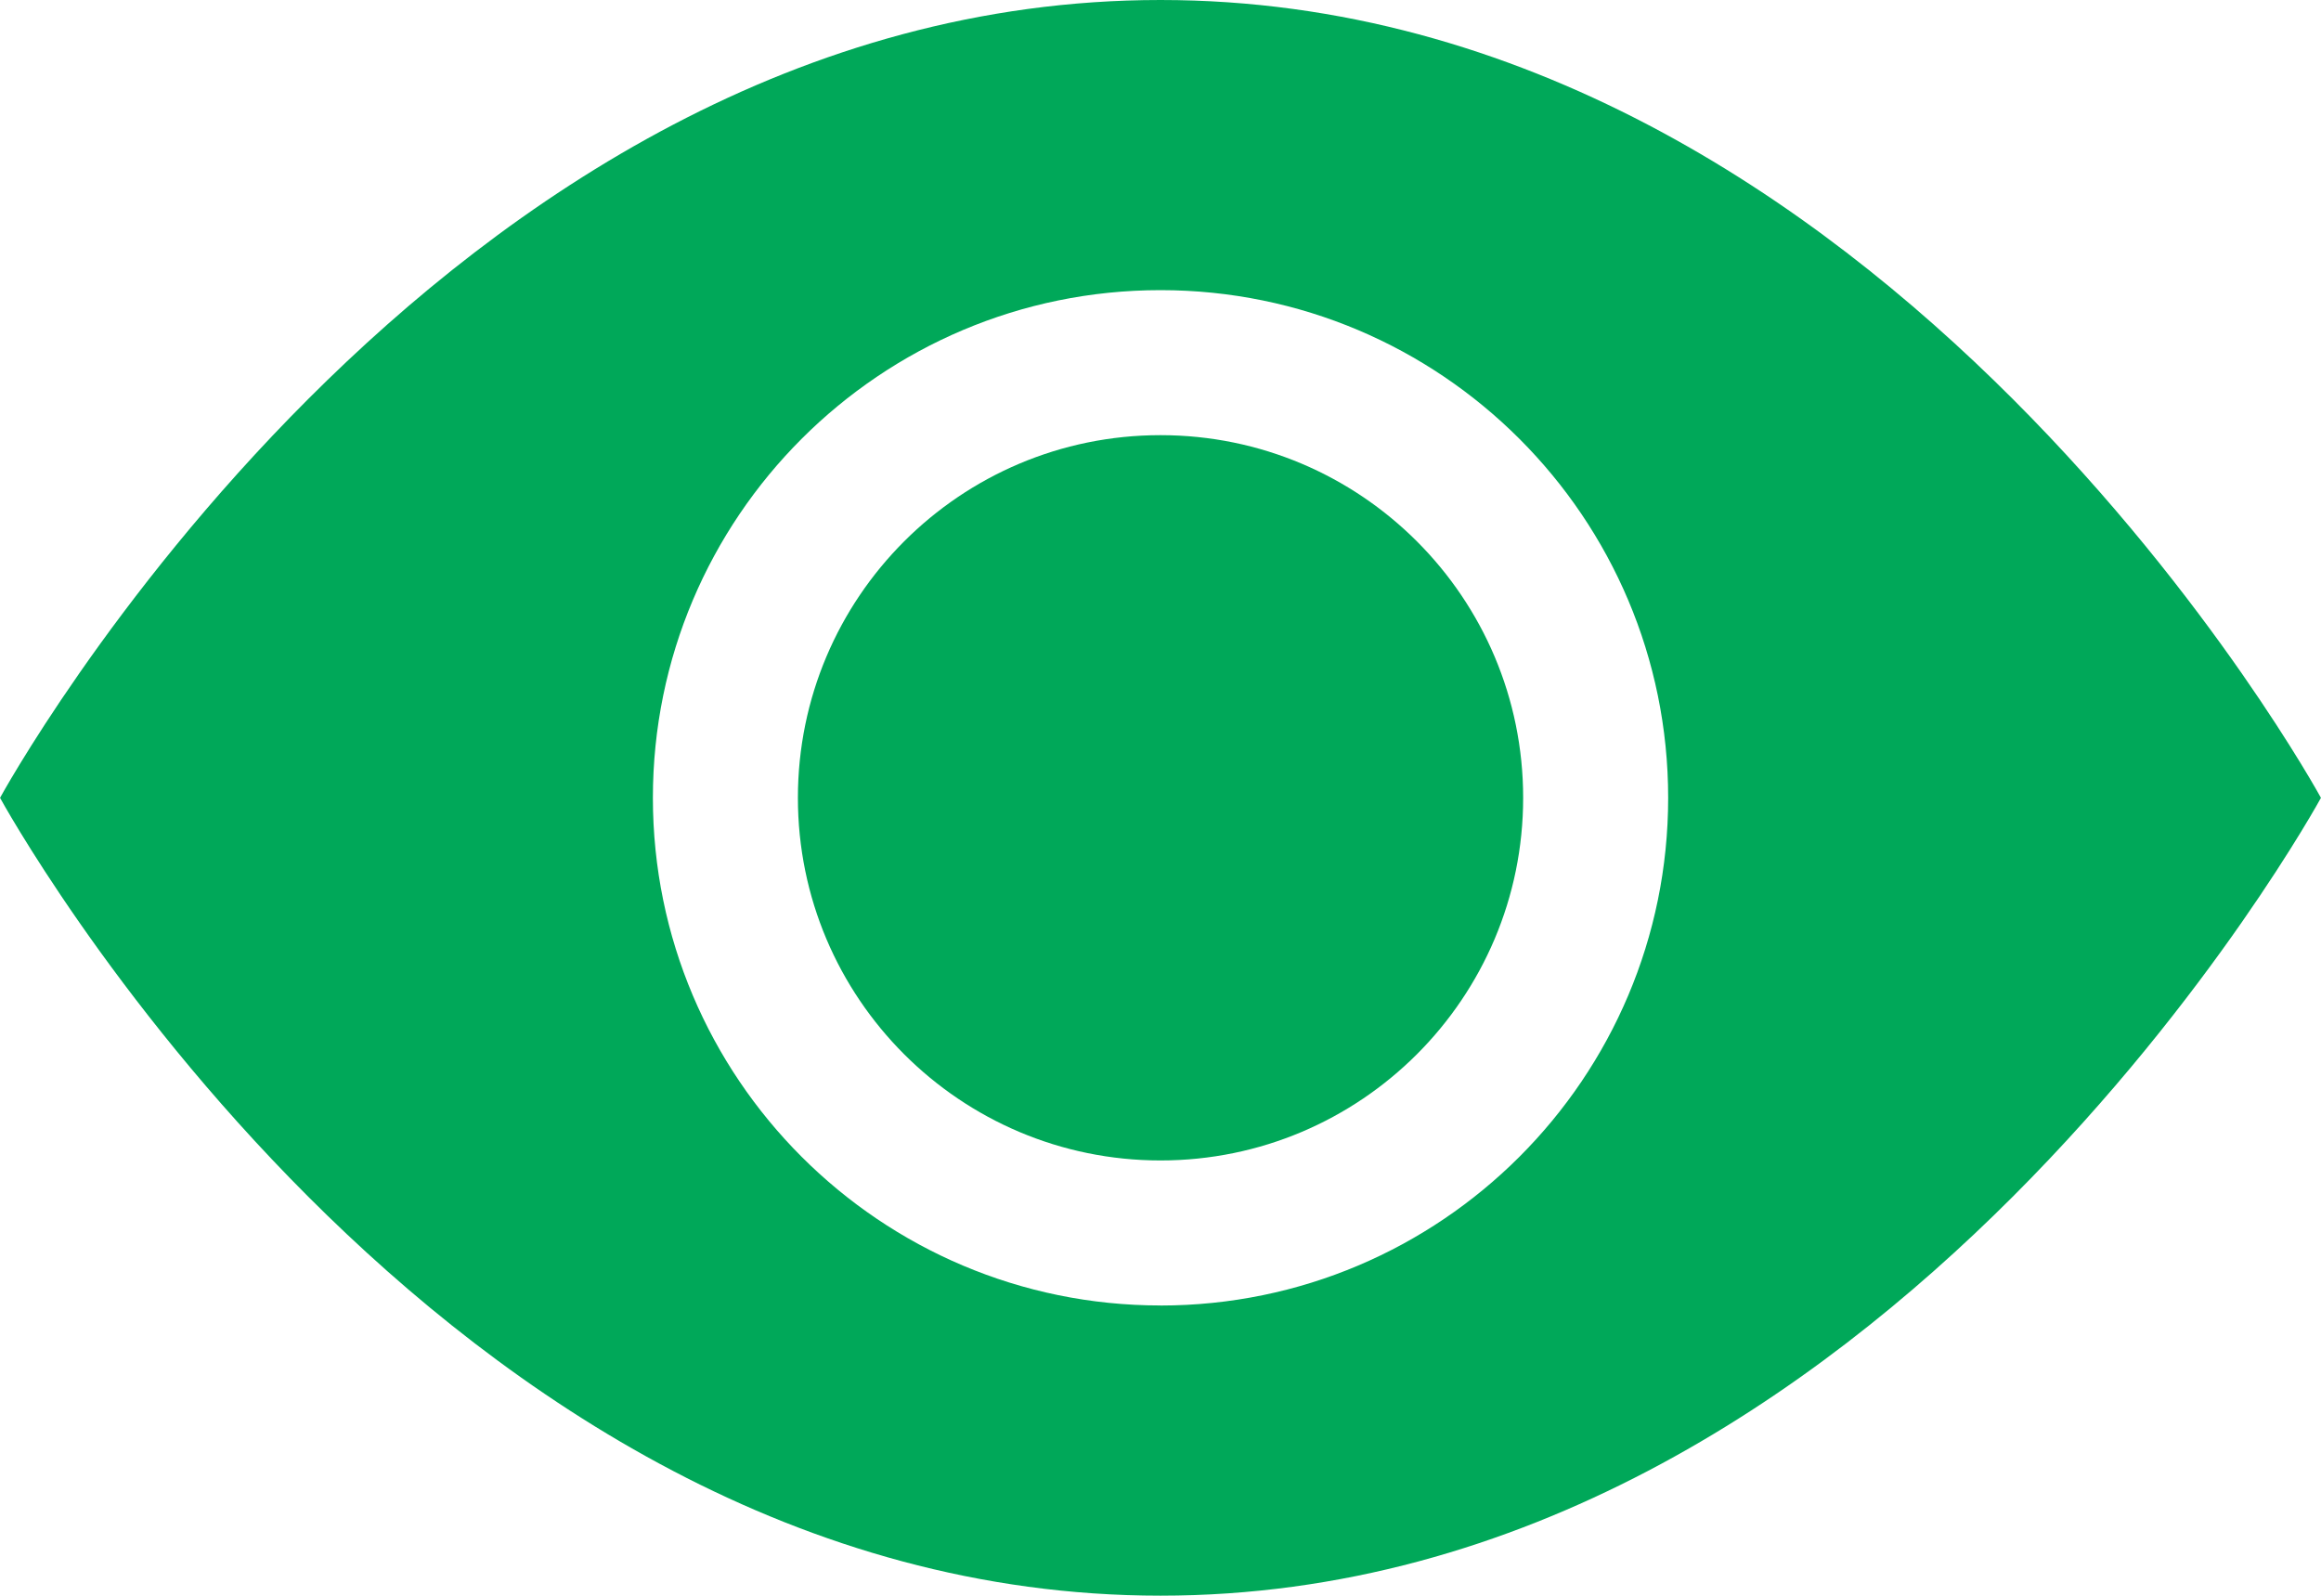
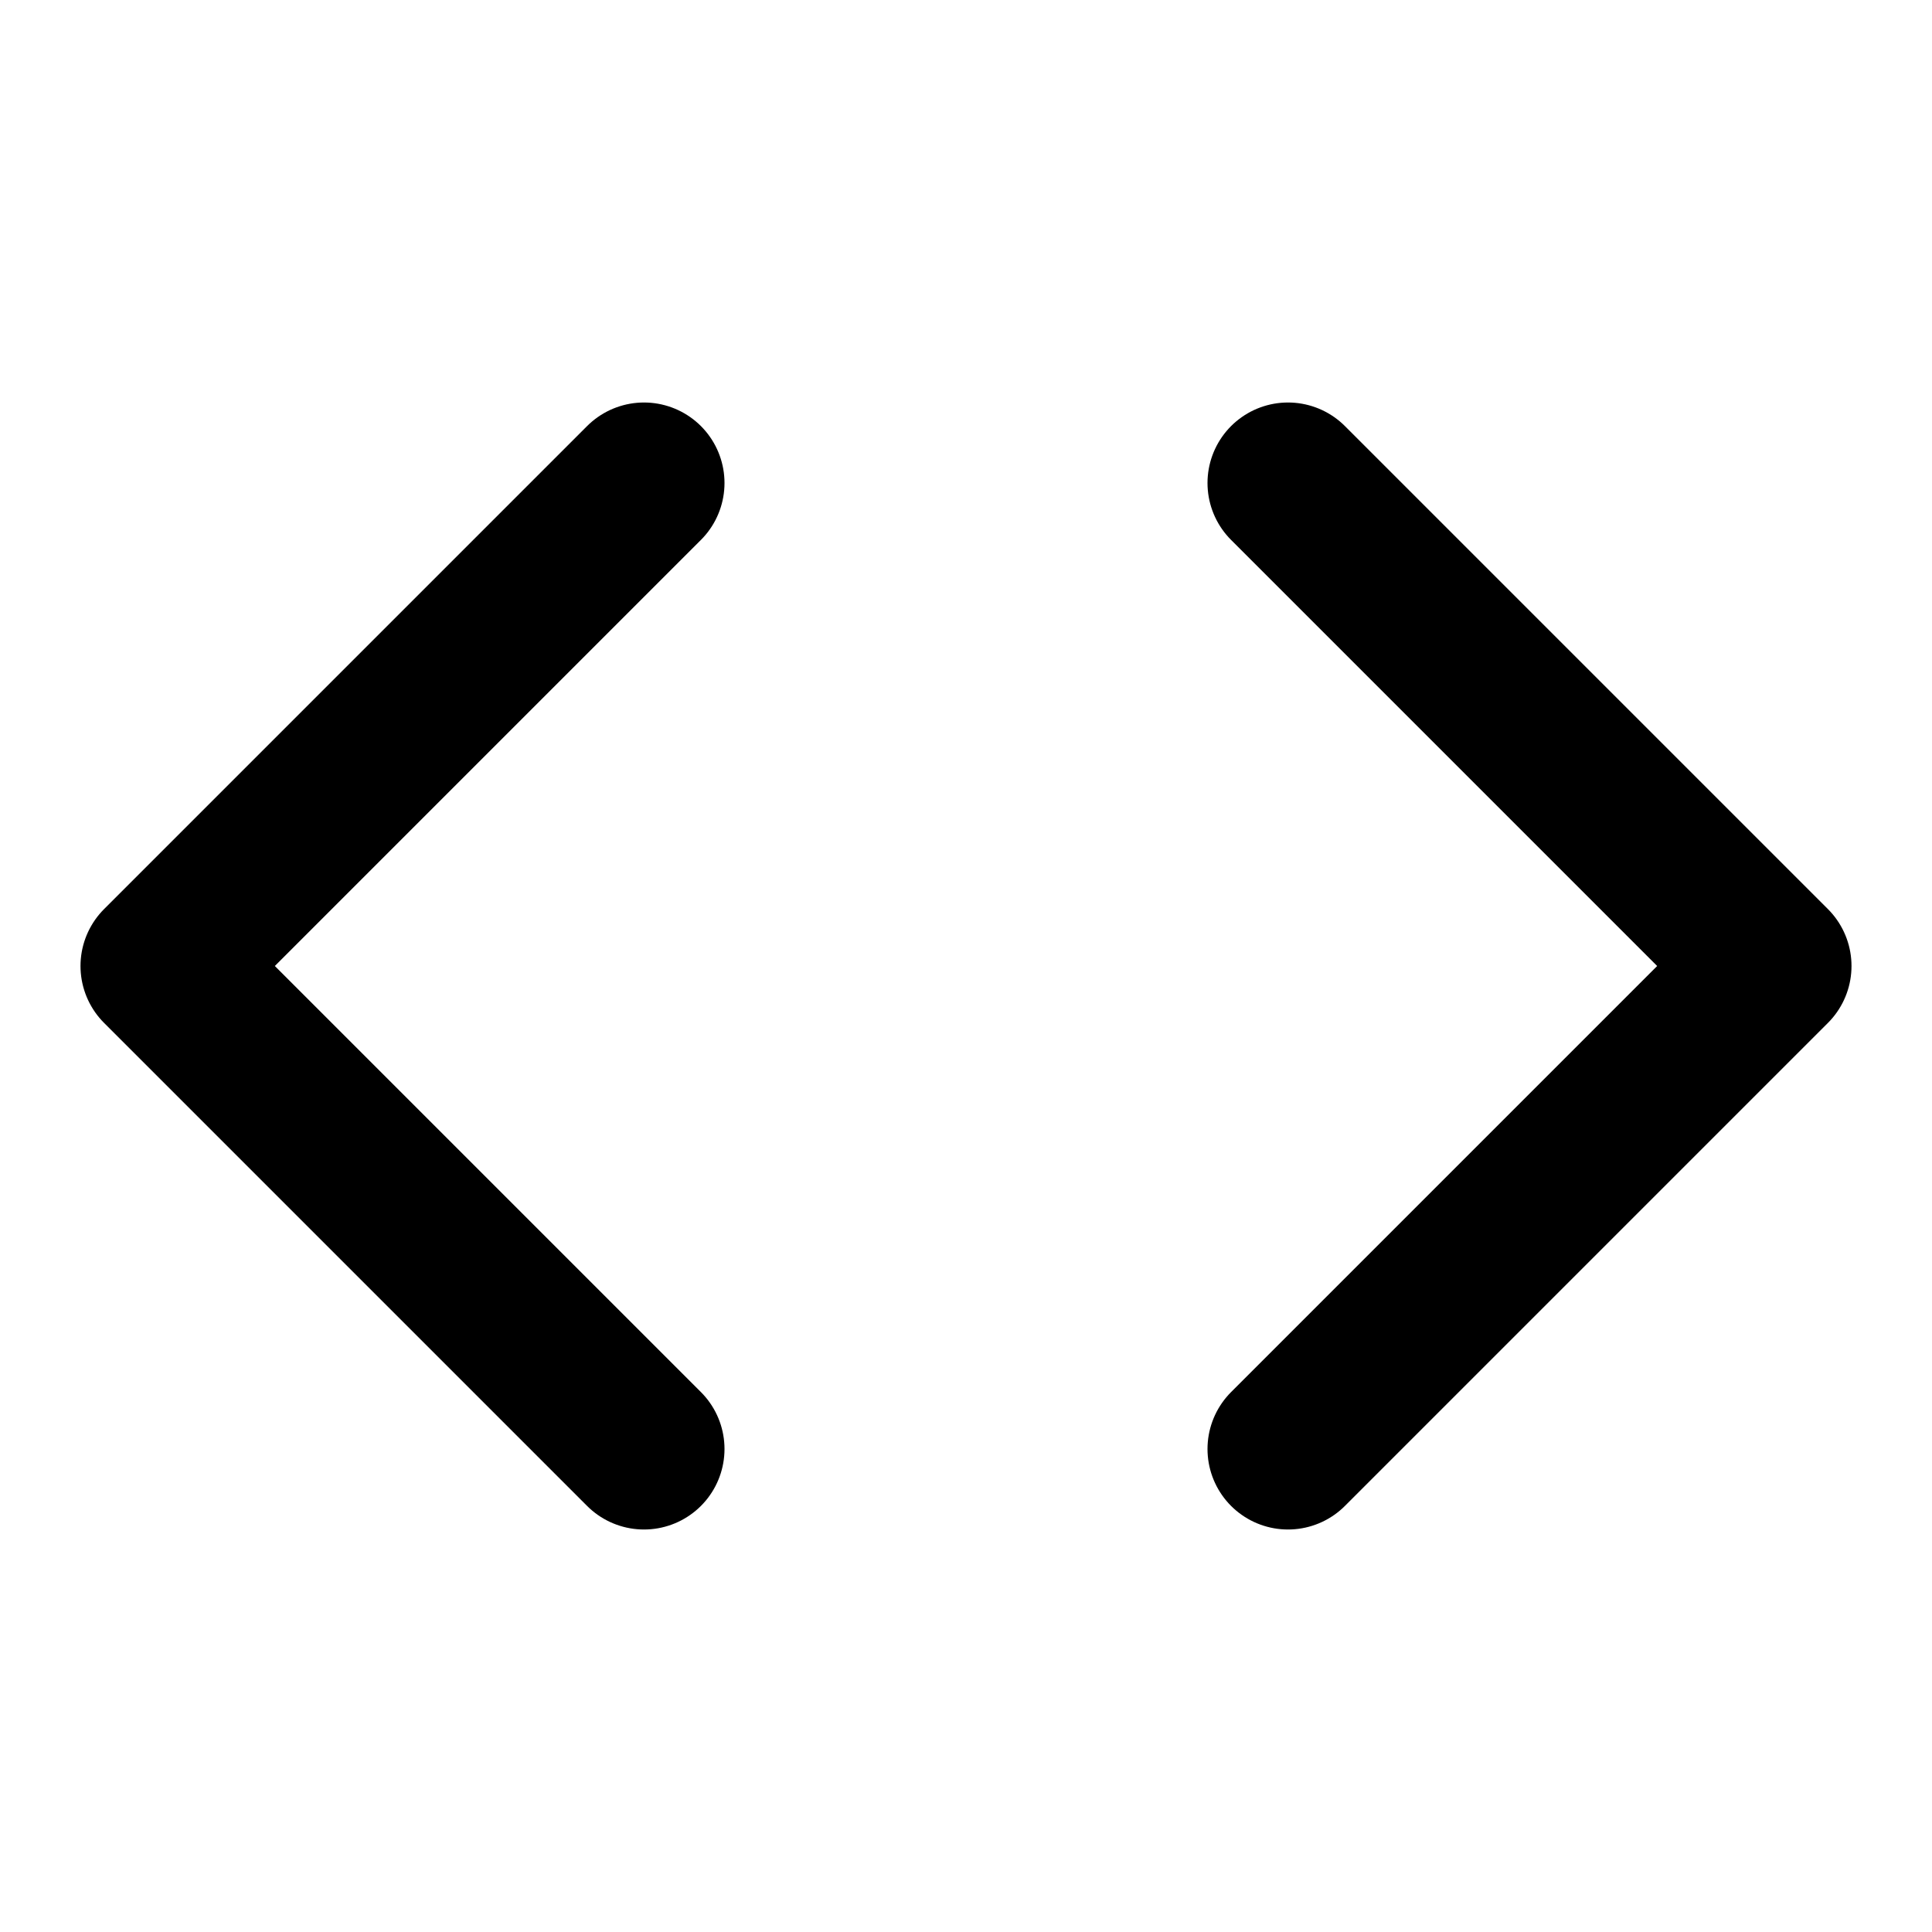
- <svg xmlns="http://www.w3.org/2000/svg" xml:space="preserve" width="4.233mm" height="2.91mm" version="1.1" shape-rendering="geometricPrecision" text-rendering="geometricPrecision" image-rendering="optimizeQuality" fill-rule="evenodd" clip-rule="evenodd" viewBox="0 0 423.34 291.04">
-   <g id="Camada_x0020_1">
-     <path fill="#00A859" fill-rule="nonzero" d="M277.82 145.52c0,36.52 -29.62,66.14 -66.15,66.14 -36.52,0 -66.14,-29.62 -66.14,-66.14 0,-36.53 29.62,-66.15 66.14,-66.15 36.53,0 66.15,29.62 66.15,66.15z" />
-     <g>
-       <path fill="#00A859" fill-rule="nonzero" d="M-0 145.52c0,0 79.38,-145.52 211.67,-145.52 132.29,0 211.67,145.52 211.67,145.52 0,0 -79.38,145.52 -211.67,145.52 -132.29,0 -211.67,-145.52 -211.67,-145.52l0 0zm211.67 92.6c51.13,-0.01 92.6,-41.48 92.6,-92.6 0,-51.13 -41.47,-92.6 -92.6,-92.6 -51.12,0 -92.59,41.47 -92.59,92.6 0,51.12 41.47,92.59 92.59,92.59l0 0.01zm0 0l0 0 0 0z" />
-     </g>
-   </g>
+ <svg xmlns="http://www.w3.org/2000/svg" width="24" height="24" viewBox="0 0 24 24" fill="none" stroke="currentColor" stroke-width="2" stroke-linecap="round" stroke-linejoin="round">
+   <path d="m16 18 6-6-6-6" />
+   <path d="m8 6-6 6 6 6" />
</svg>
